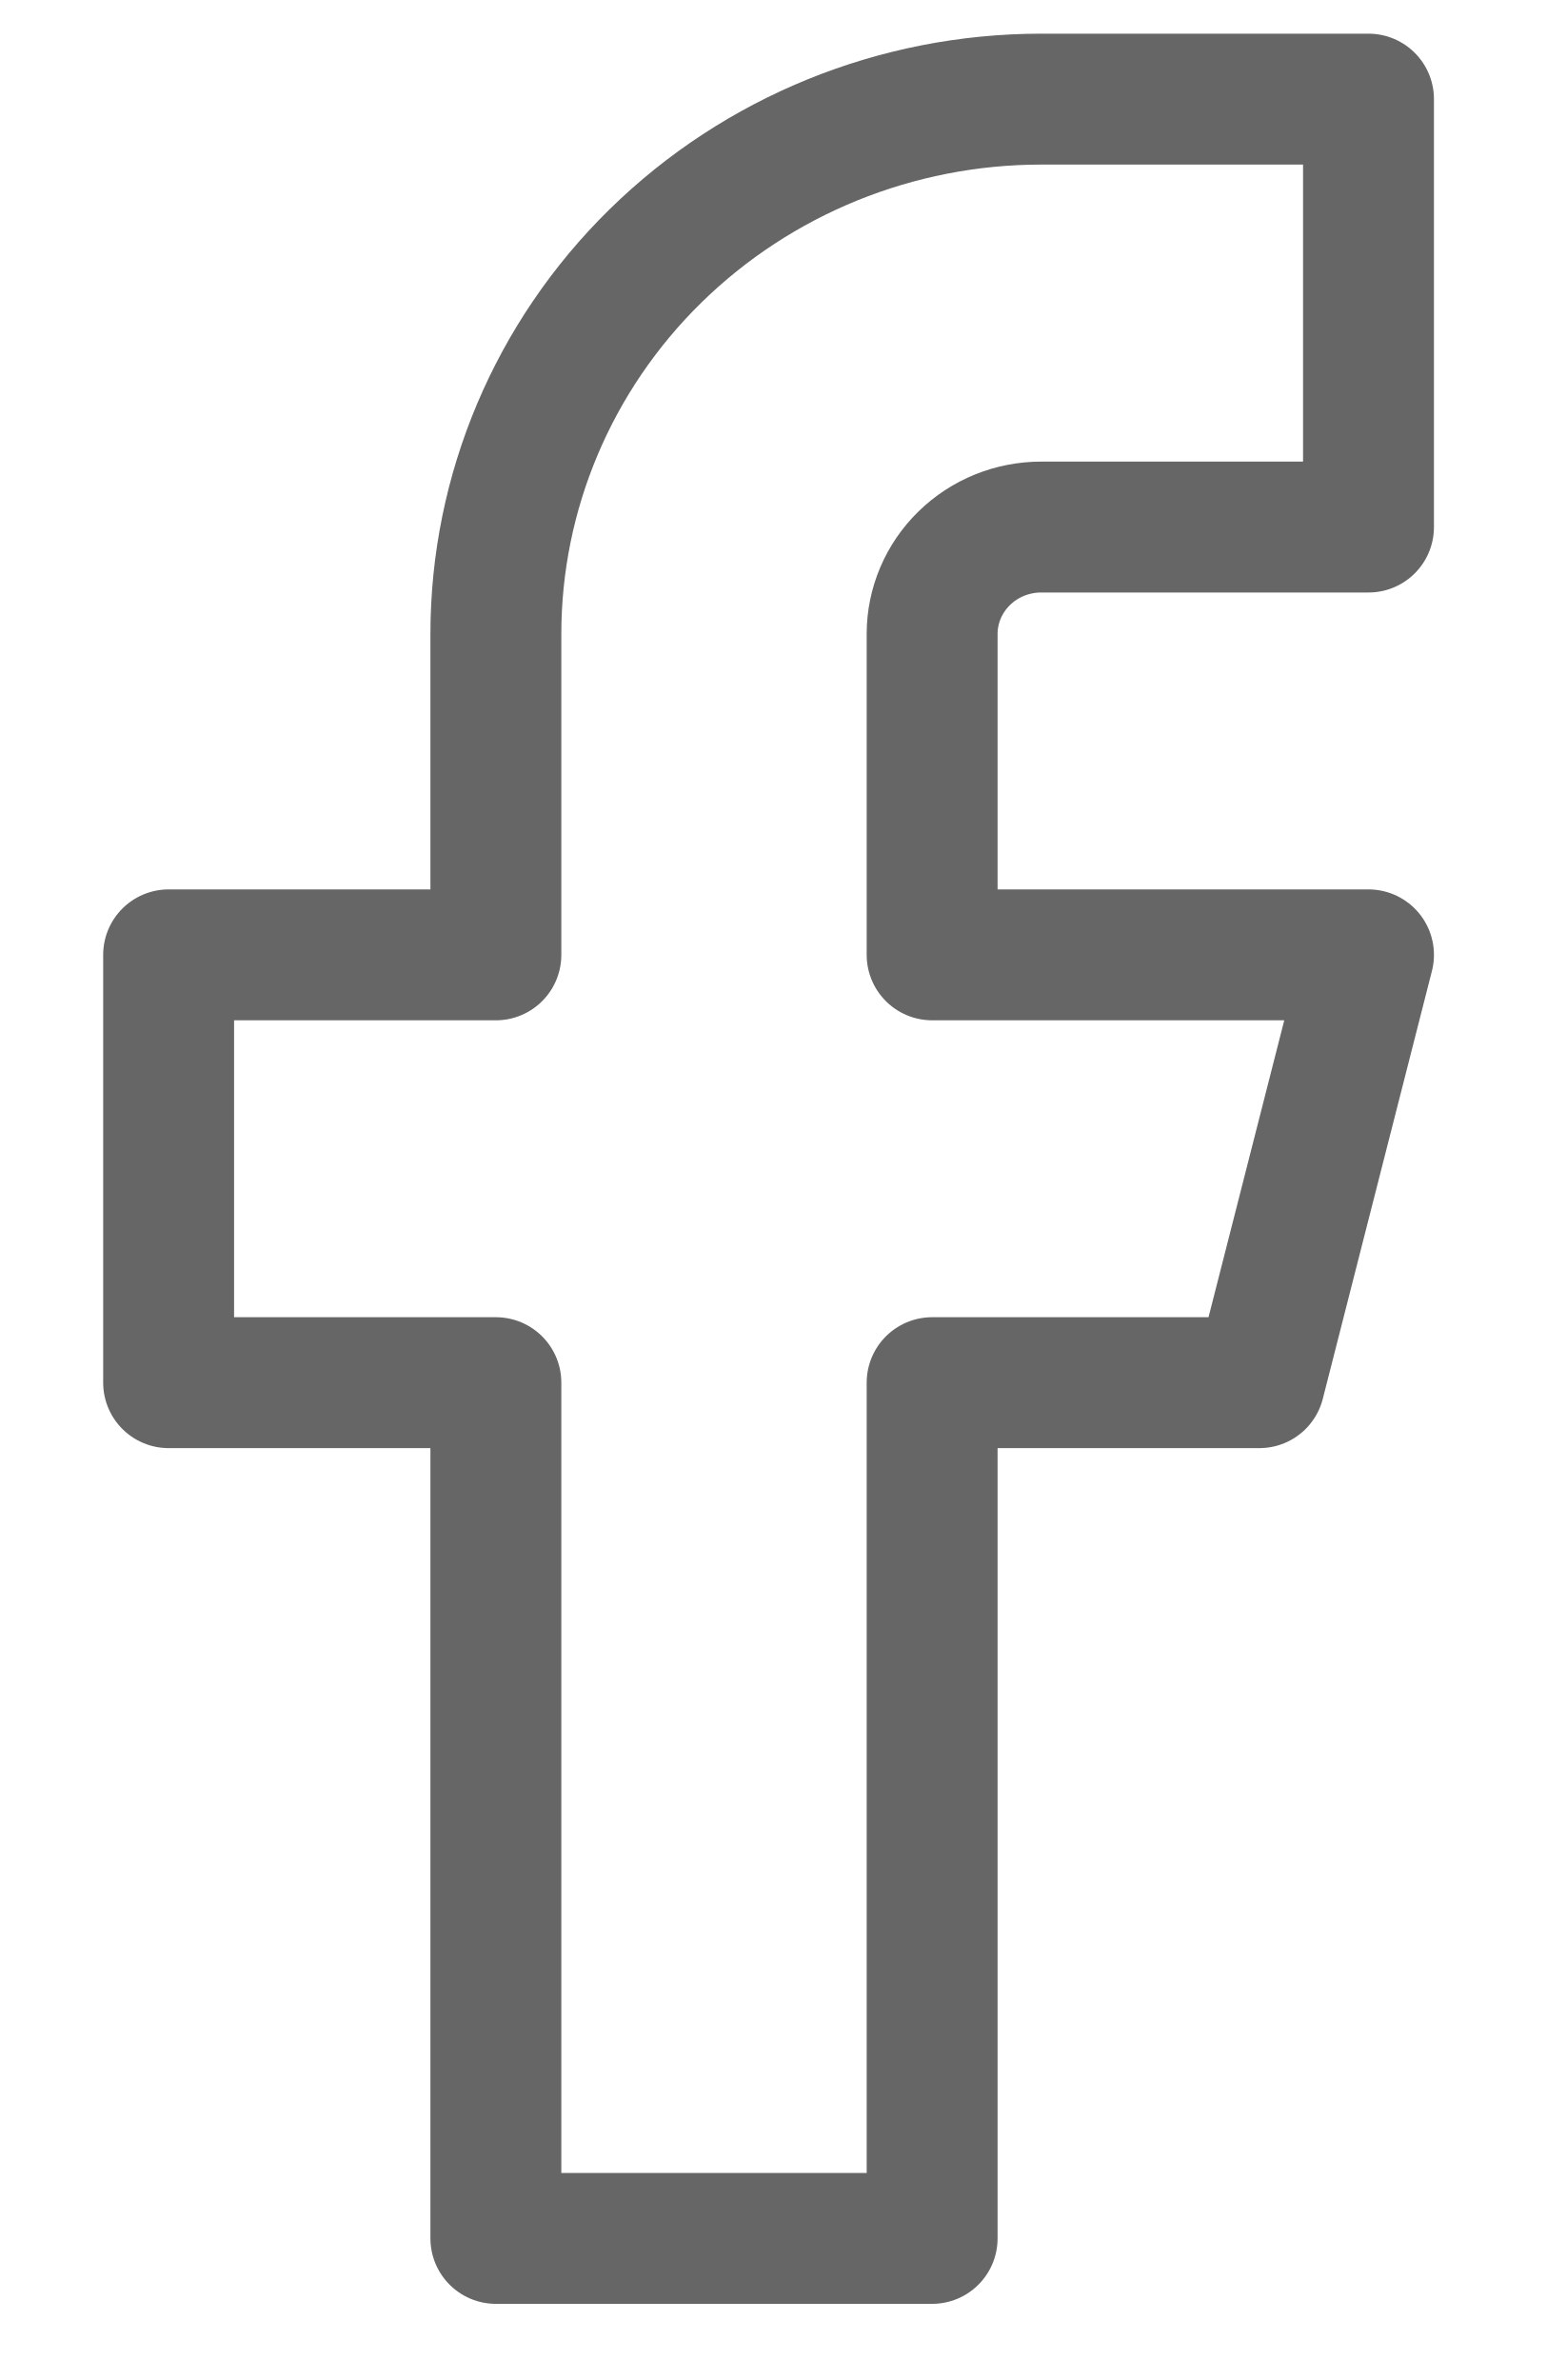
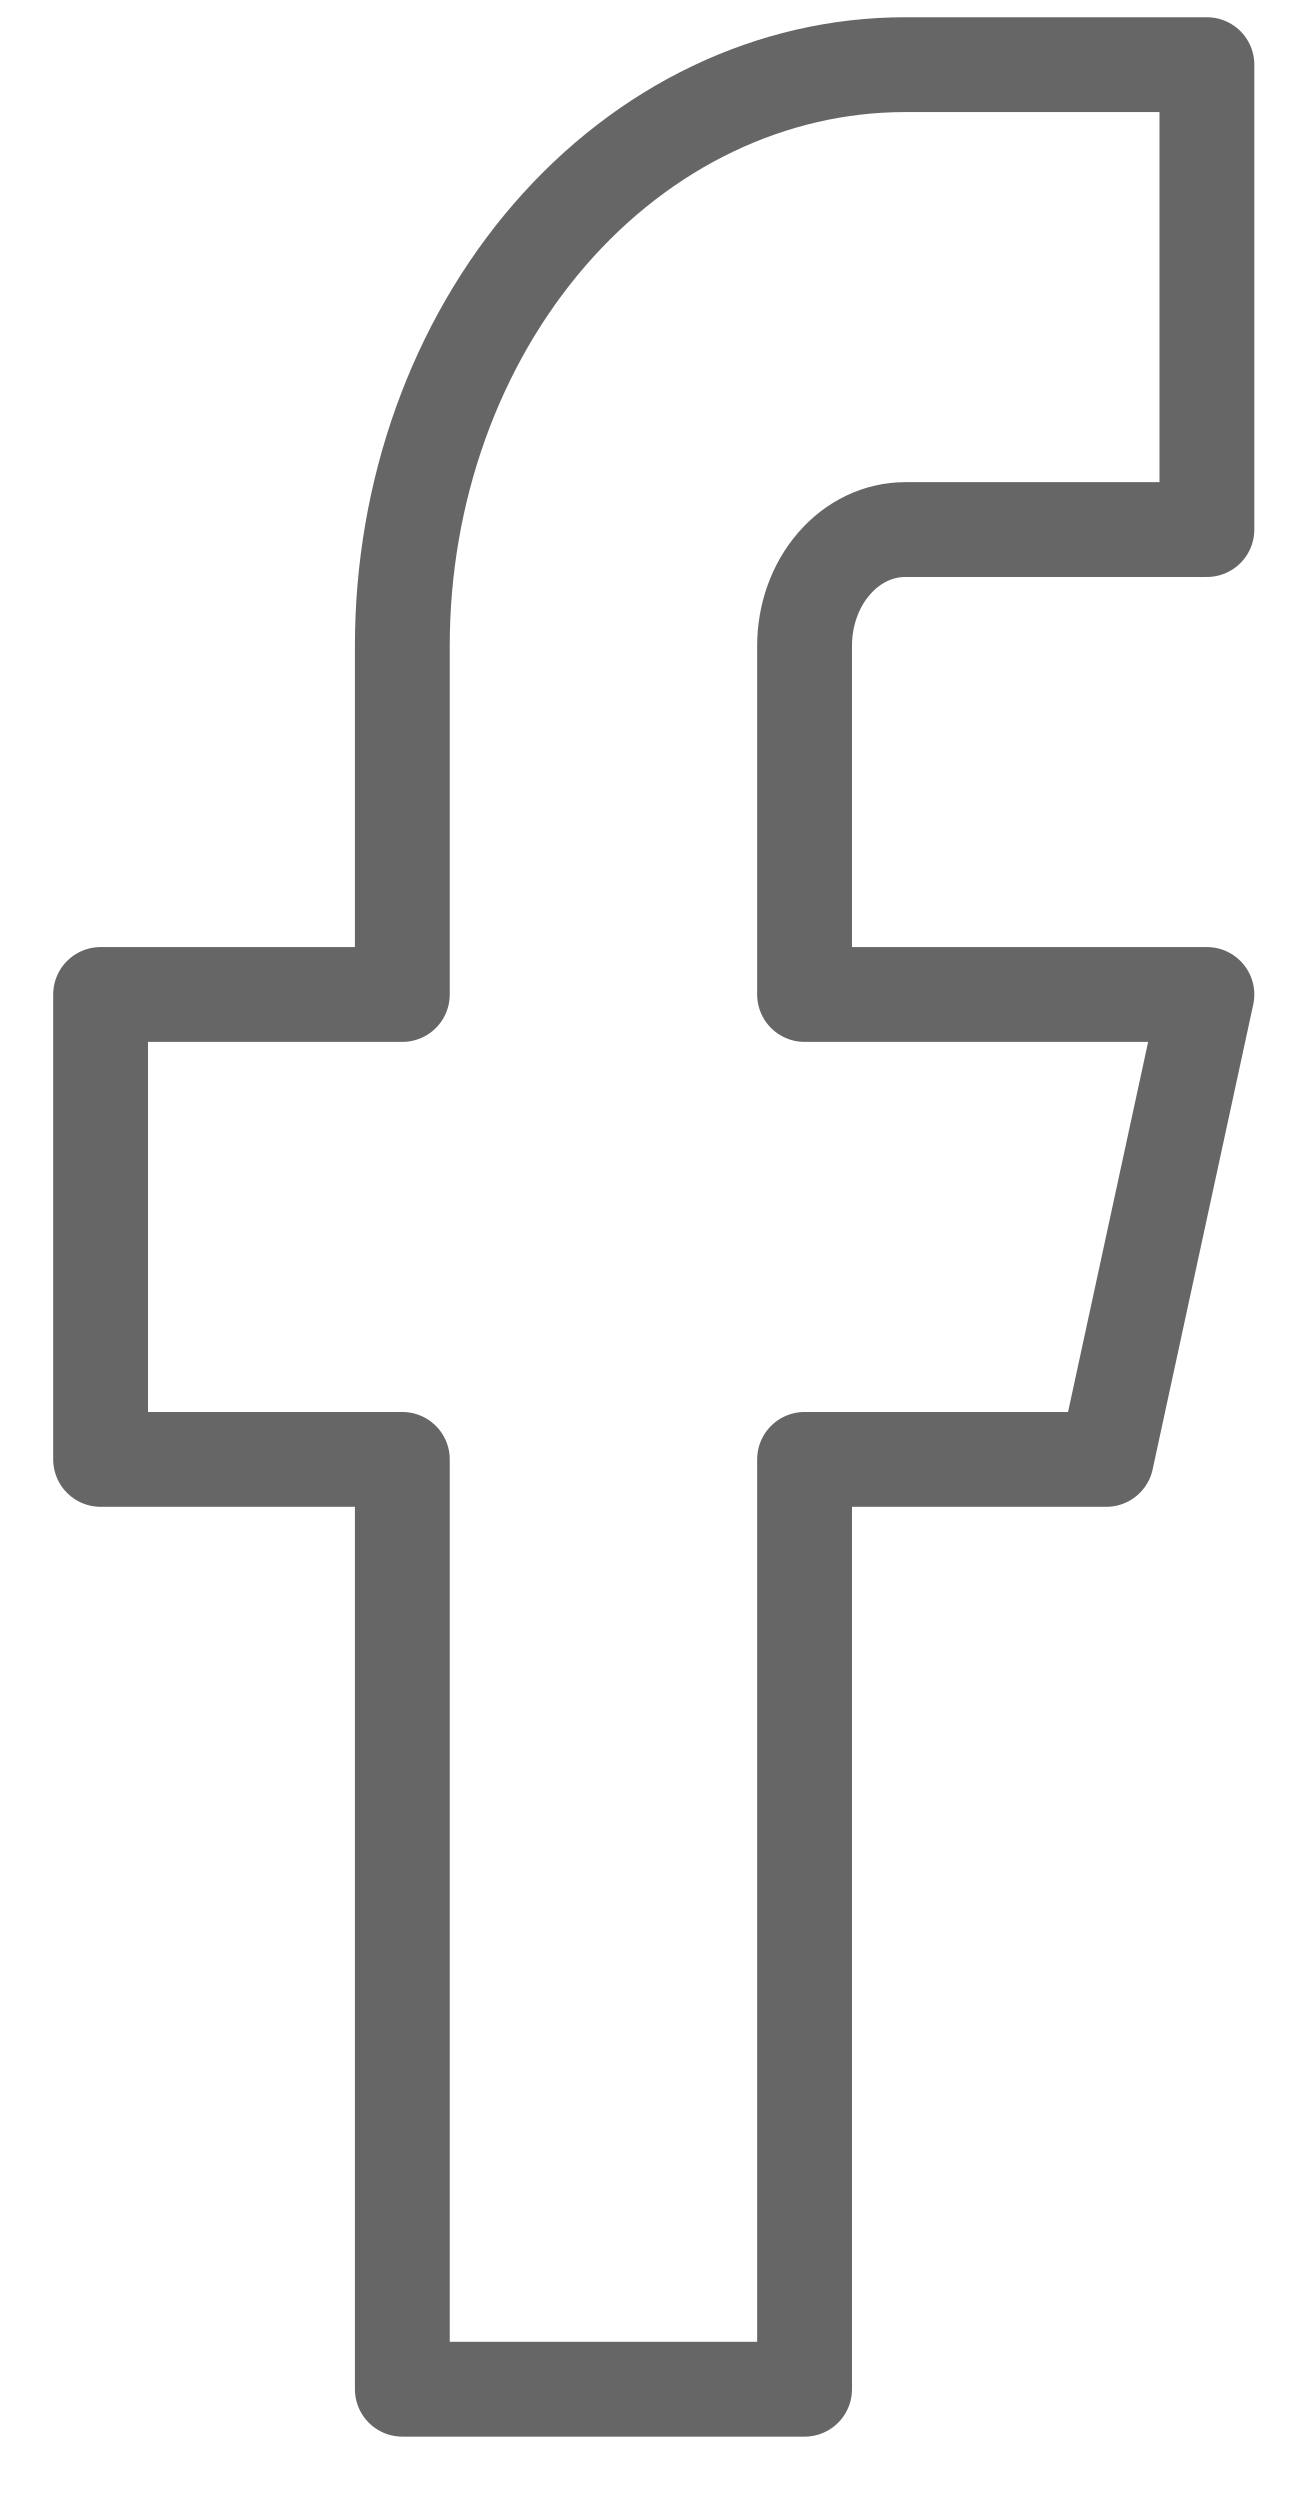
- <svg xmlns="http://www.w3.org/2000/svg" width="13" height="20" viewBox="0 0 13 20" fill="none">
-   <path d="M11.5 0.833H8.75C7.534 0.833 6.369 1.307 5.509 2.15C4.65 2.992 4.167 4.136 4.167 5.327V8.024H1.417V11.619H4.167V18.81H7.833V11.619H10.583L11.5 8.024H7.833V5.327C7.833 5.089 7.93 4.86 8.102 4.692C8.274 4.523 8.507 4.429 8.75 4.429H11.5V0.833Z" stroke="#666666" stroke-width="1.1" stroke-linecap="round" stroke-linejoin="round" />
+ <svg xmlns="http://www.w3.org/2000/svg" width="15" height="29" viewBox="0 0 15 29" fill="none">
+   <path d="M14 0.75H10.5C8.953 0.75 7.469 1.46 6.375 2.724C5.281 3.989 4.667 5.703 4.667 7.491V11.536H1.167V16.929H4.667V27.715H9.333V16.929H12.833L14 11.536H9.333V7.491C9.333 7.134 9.456 6.791 9.675 6.538C9.894 6.285 10.191 6.143 10.5 6.143H14V0.75Z" stroke="#666666" stroke-width="1.1" stroke-linecap="round" stroke-linejoin="round" />
</svg>
